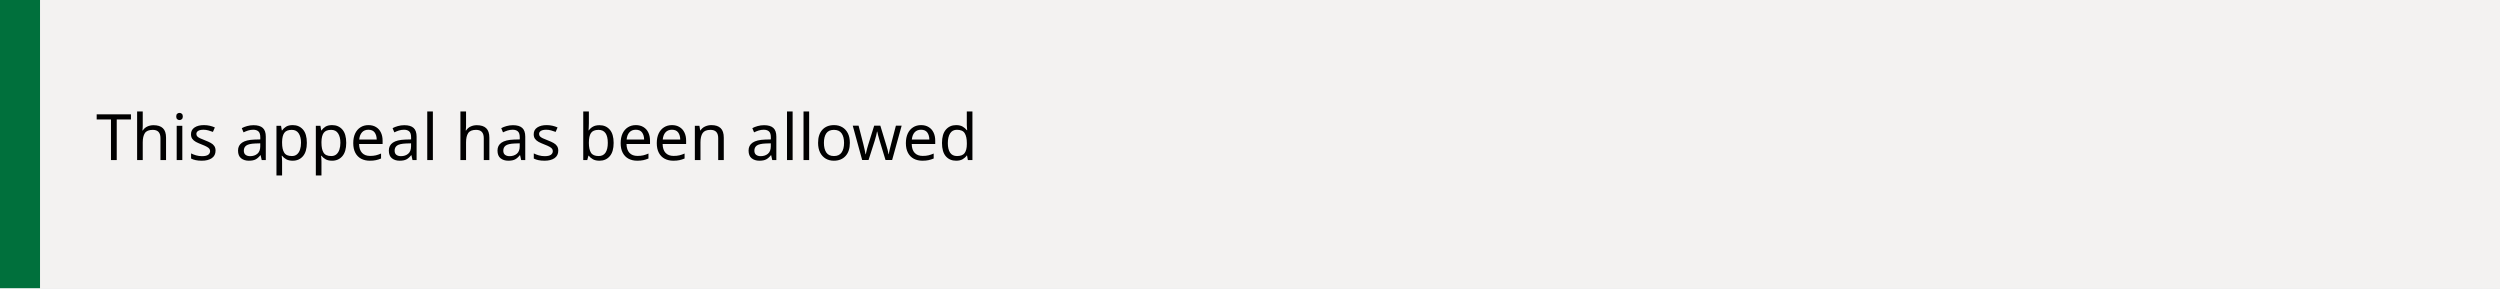
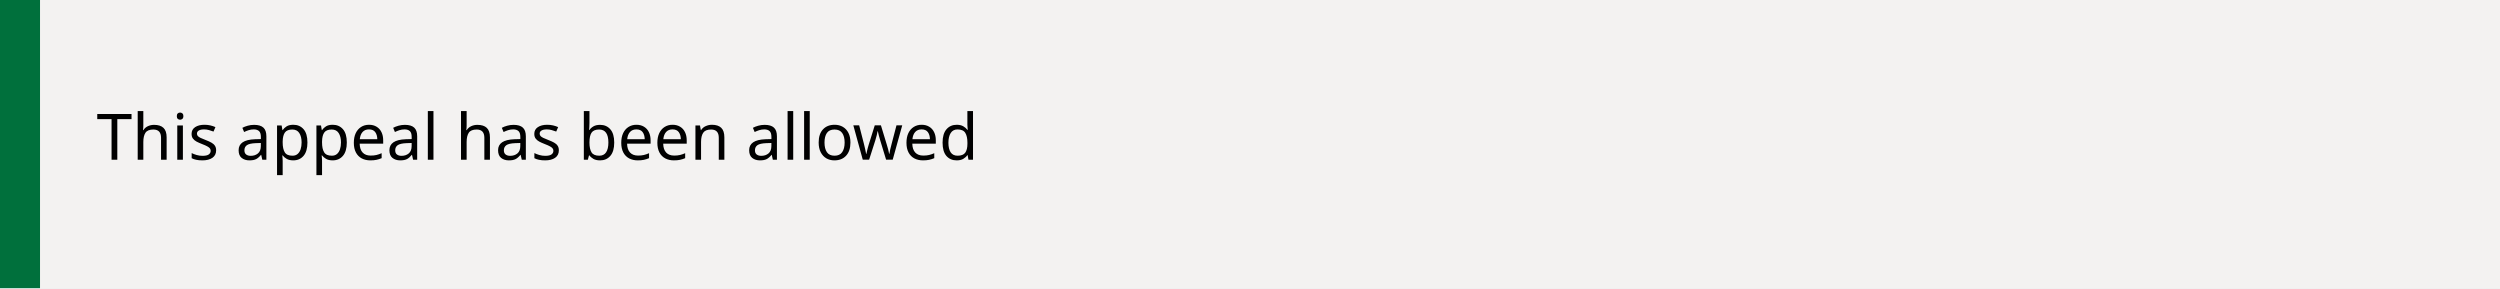
<svg xmlns="http://www.w3.org/2000/svg" version="1.1" id="Layer_1" x="0px" y="0px" width="937px" height="108px" viewBox="0 0 937 108" style="enable-background:new 0 0 937 108;" xml:space="preserve">
  <style type="text/css">
- 	.st0{fill-rule:evenodd;clip-rule:evenodd;fill:#F3F2F1;}
- 	.st1{fill:none;stroke:#008242;stroke-width:3;stroke-miterlimit:10;}
- 	.st2{fill:#008242;}
- 	.st3{fill:#FFFFFF;}
- 	.st4{fill:none;stroke:#FFFFFF;stroke-width:4;stroke-miterlimit:10;}
- 	.st5{fill:#F3F2F1;}
+ 	.st0{fill:#F3F2F1;}
+ 	.st1{fill-rule:evenodd;clip-rule:evenodd;fill:#F3F2F1;}
+ 	.st2{fill:none;stroke:#008242;stroke-width:3;stroke-miterlimit:10;}
+ 	.st3{fill:#008242;}
+ 	.st4{fill:#FFFFFF;}
+ 	.st5{fill:none;stroke:#FFFFFF;stroke-width:4;stroke-miterlimit:10;}
	.st6{fill:#1D70B8;}
	.st7{fill:#F8F8F8;}
	.st8{fill:#FFFFFF;stroke:#979797;stroke-width:3;}
	.st9{fill:#D7D7D7;}
	.st10{fill:none;stroke:#979797;}
	.st11{fill:none;stroke:#979797;stroke-linecap:square;}
	.st12{fill:#C9E1F1;}
	.st13{fill:#FFFFFF;stroke:#000000;stroke-width:3;}
	.st14{fill:none;stroke:#FF0000;stroke-width:2;}
	.st15{fill:#9B9B9B;}
	.st16{fill-rule:evenodd;clip-rule:evenodd;fill:#D8D8D8;}
	.st17{fill:#FFFFFF;stroke:#9B9B9B;}
	.st18{fill:none;stroke:#9B9B9B;}
	.st19{fill:#FFFFFF;stroke:#FF0000;stroke-width:2;}
	.st20{fill-rule:evenodd;clip-rule:evenodd;fill:#F8E71C;}
	.st21{fill-rule:evenodd;clip-rule:evenodd;}
	.st22{fill:none;stroke:#FFFFFF;stroke-width:4;stroke-linecap:square;}
	.st23{fill-rule:evenodd;clip-rule:evenodd;fill:#FFFFFF;}
- 	.st24{fill-rule:evenodd;clip-rule:evenodd;fill:none;}
- 	.st25{font-family:'Arial-BoldMT';}
- 	.st26{font-size:24px;}
- 	.st27{fill-rule:evenodd;clip-rule:evenodd;fill:#00703C;}
- 	.st28{fill:#B10E1E;}
- 	.st29{fill-rule:evenodd;clip-rule:evenodd;fill:#B10E1E;}
- 	.st30{fill-rule:evenodd;clip-rule:evenodd;fill:#B10E1E;stroke:#979797;}
- 	.st31{fill-rule:evenodd;clip-rule:evenodd;fill:#D0021B;}
+ 	.st24{fill-rule:evenodd;clip-rule:evenodd;fill:#00703C;}
+ 	.st25{fill:#B10E1E;}
+ 	.st26{fill-rule:evenodd;clip-rule:evenodd;fill:#B10E1E;}
+ 	.st27{fill-rule:evenodd;clip-rule:evenodd;fill:#B10E1E;stroke:#979797;}
+ 	.st28{fill-rule:evenodd;clip-rule:evenodd;fill:#D0021B;}
+ 	.st29{fill:none;stroke:#DF0A15;stroke-miterlimit:10;}
+ 	.st30{fill:#F7931E;}
+ 	.st31{fill:none;}
+ 	.st32{font-family:'Arial-BoldMT';}
+ 	.st33{font-size:24px;}
</style>
-   <rect id="Rectangle-Copy-21_3_" class="st0" width="937" height="108" />
-   <rect x="36" y="39.4" class="st24" width="348.5" height="29.6" />
-   <text transform="matrix(1 0 0 1 35.9999 60)" class="st25 st26">This appeal has been allowed</text>
-   <rect id="Rectangle-Copy-22_2_" class="st27" width="15" height="108" />
+   <rect id="Rectangle-Copy-21_3_" class="st1" width="937" height="108" />
+   <rect id="Rectangle-Copy-22_2_" class="st24" width="15" height="108" />
+   <rect x="36.2" y="42.7" class="st31" width="420.6" height="64.4" />
+   <text transform="matrix(1 0 0 1 36.2184 59.8731)" class="st32 st33">This appeal has been allowed</text>
</svg>
